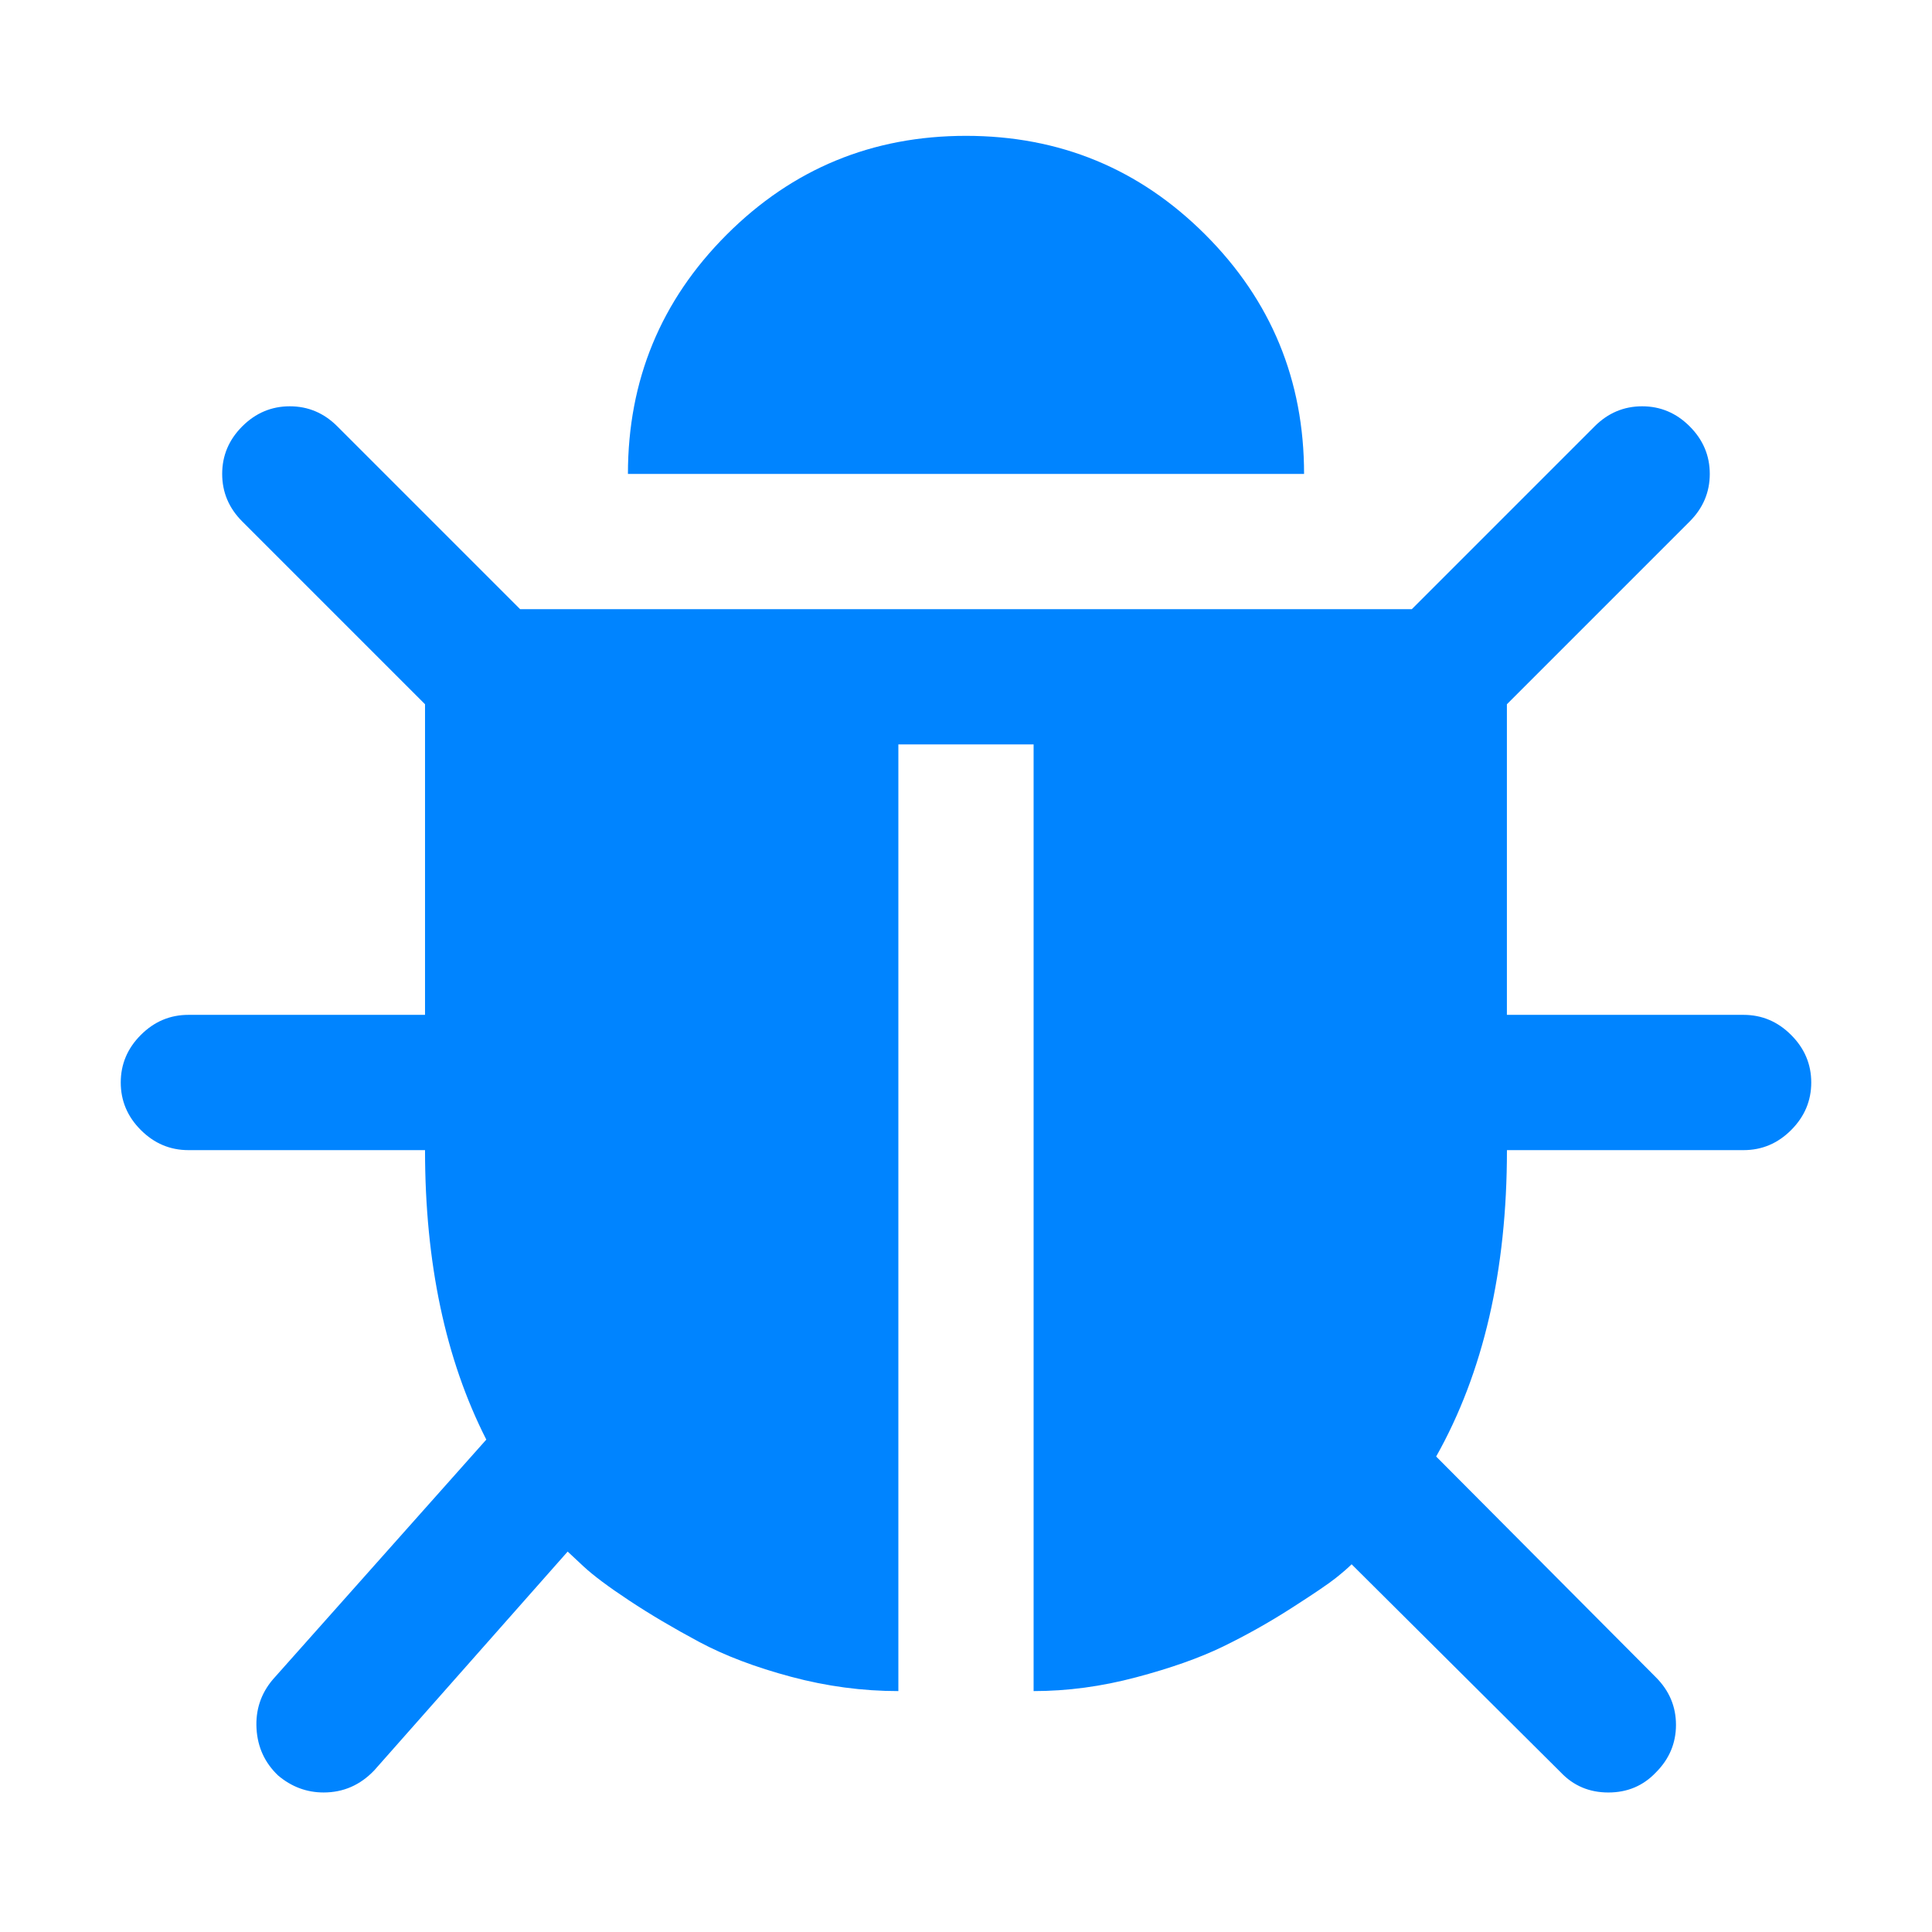
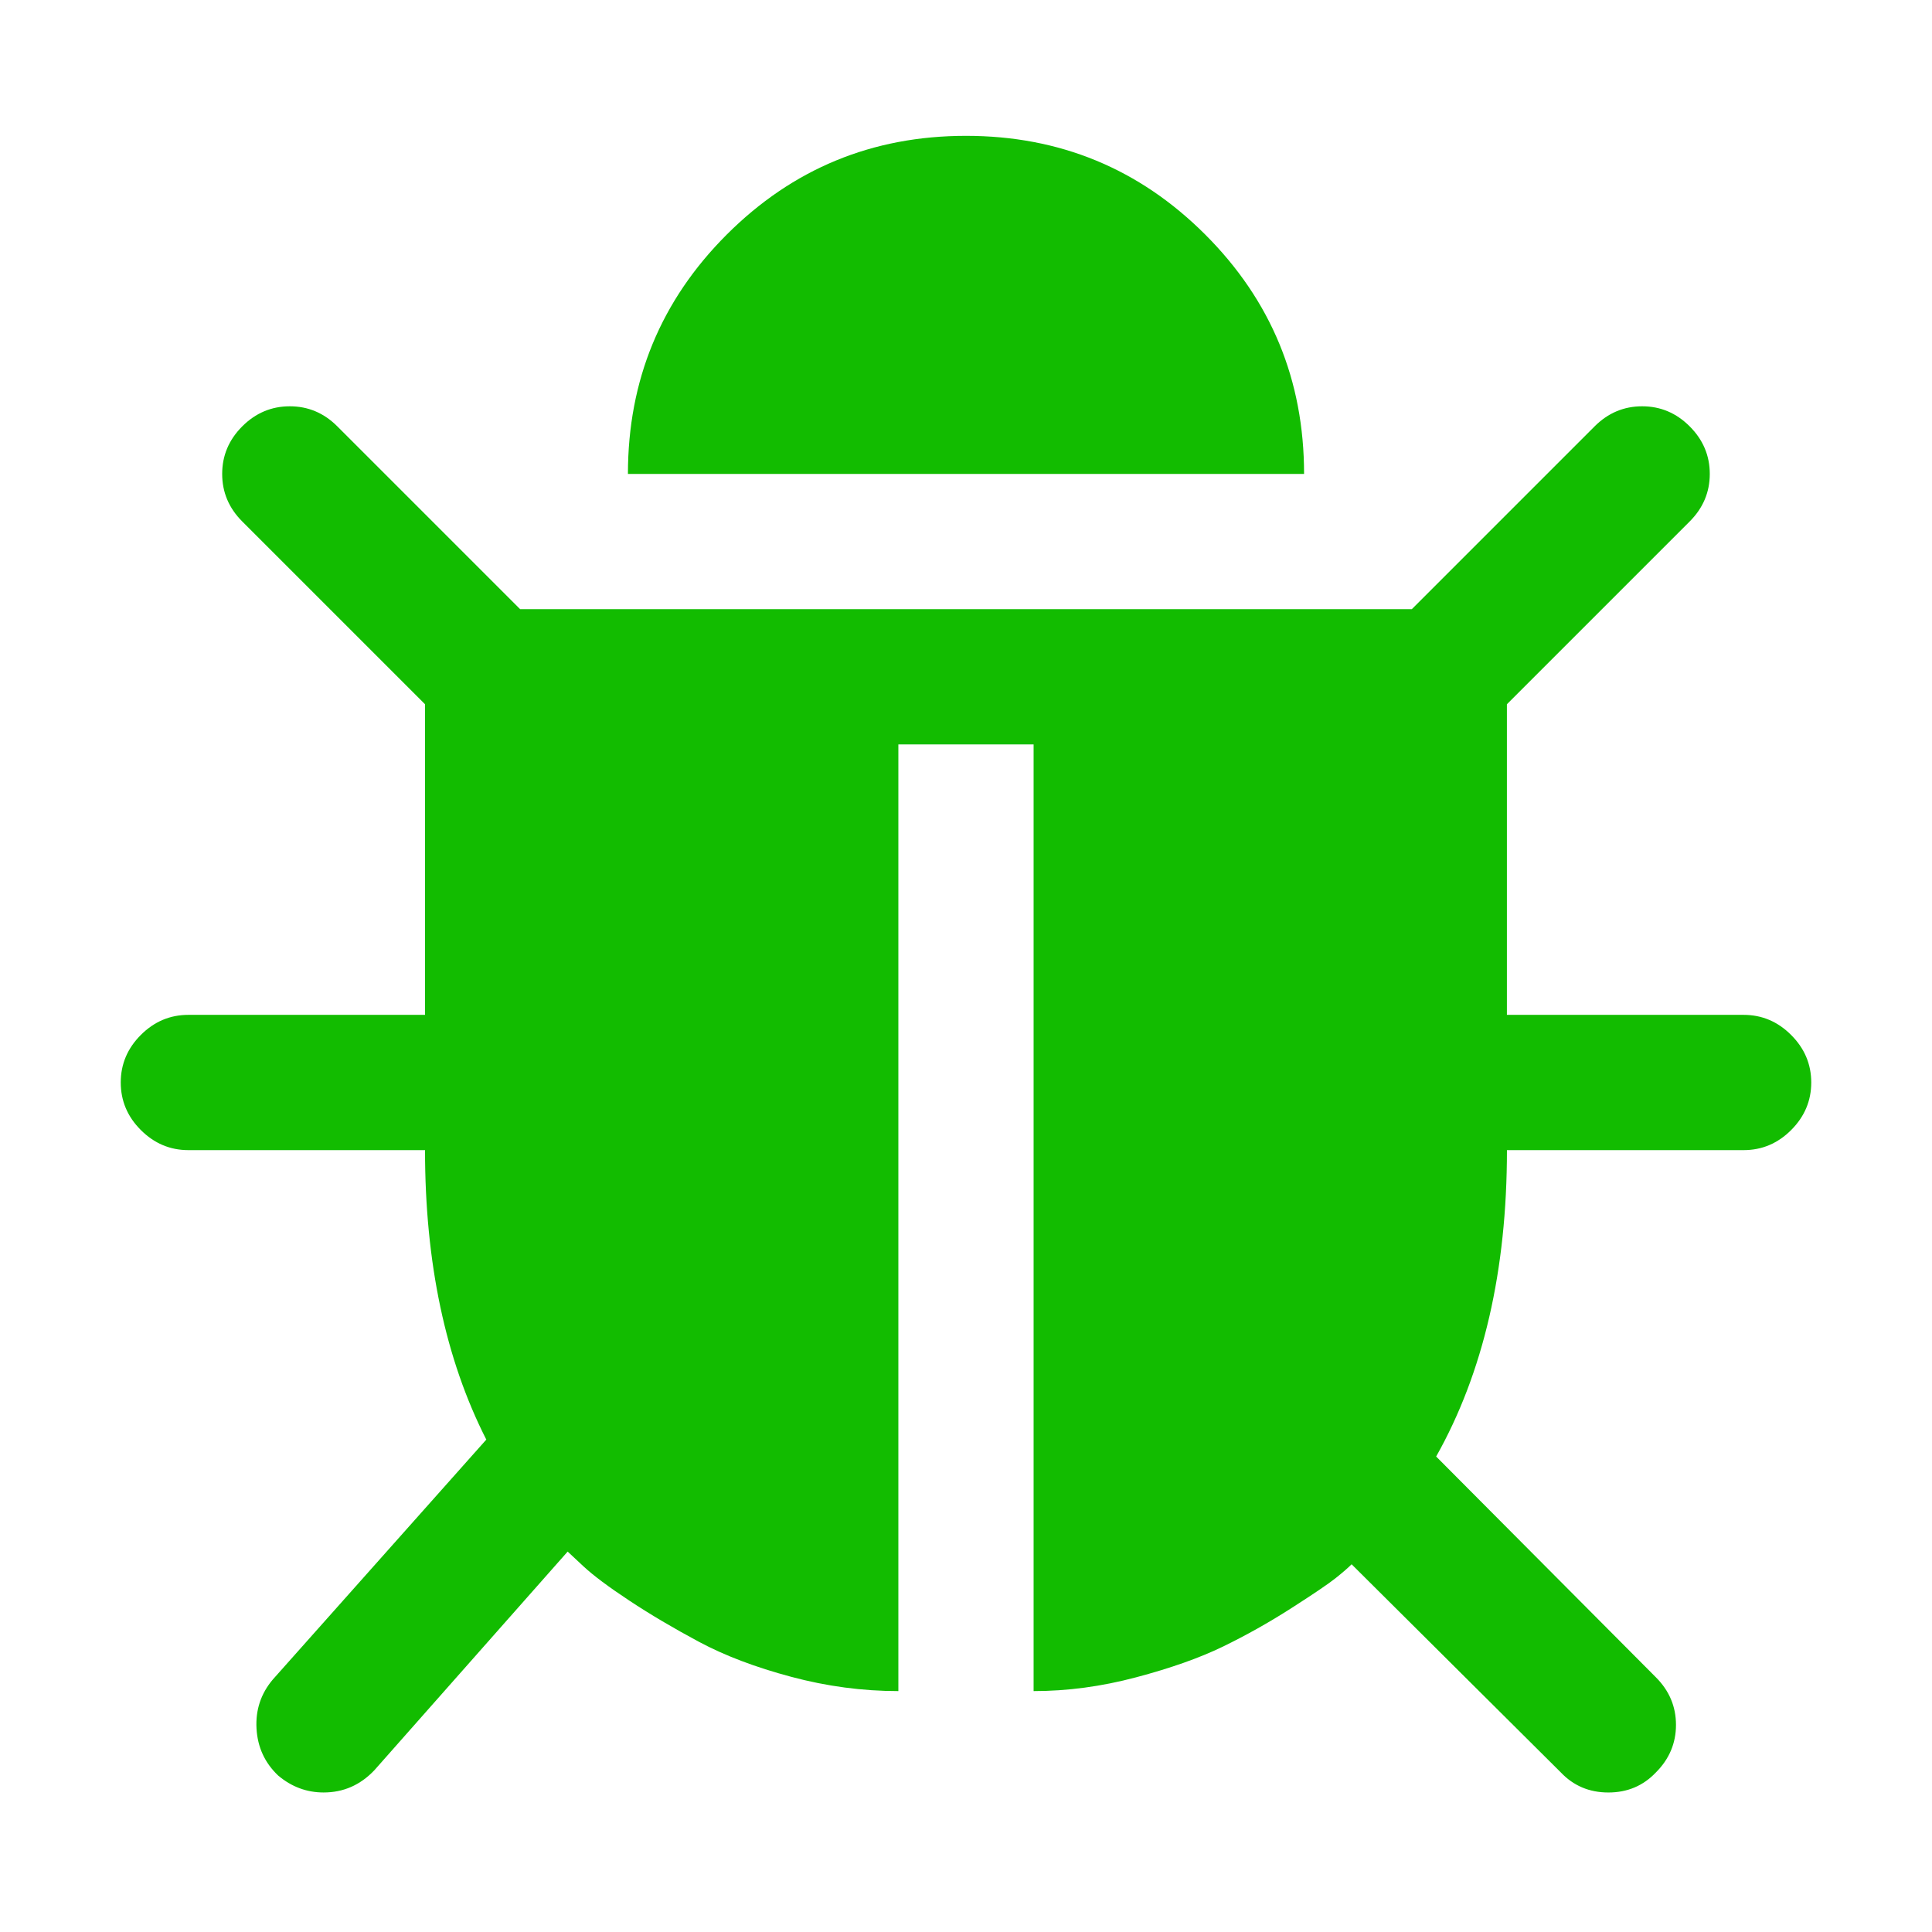
<svg xmlns="http://www.w3.org/2000/svg" width="128px" height="128px" viewBox="0 0 128 128" version="1.1">
  <g stroke="none" stroke-width="1" fill="none" fill-rule="evenodd">
-     <g fill-rule="nonzero" fill="#0084FF">
+     <g fill-rule="nonzero" fill="#12bc00">
      <path d="M118.665,68.568 C119.555,69.455 120,70.506 120,71.719 C120,72.932 119.554,73.982 118.668,74.869 C117.783,75.755 116.732,76.199 115.519,76.199 L99.839,76.199 C99.839,84.178 98.276,90.945 95.149,96.498 L109.709,111.127 C110.594,112.013 111.038,113.063 111.038,114.277 C111.038,115.49 110.594,116.541 109.709,117.427 C108.868,118.314 107.818,118.757 106.558,118.757 C105.298,118.757 104.25,118.314 103.408,117.427 L89.548,103.638 C89.315,103.871 88.966,104.174 88.498,104.548 C88.031,104.922 87.051,105.587 85.558,106.543 C84.066,107.5 82.547,108.35 81.009,109.098 C79.468,109.845 77.554,110.521 75.267,111.127 C72.981,111.735 70.718,112.039 68.479,112.039 L68.479,49.32 L59.519,49.32 L59.519,112.039 C57.139,112.039 54.771,111.723 52.414,111.092 C50.058,110.463 48.028,109.693 46.324,108.783 C44.621,107.871 43.081,106.961 41.704,106.051 C40.327,105.142 39.313,104.385 38.66,103.778 L37.609,102.796 L24.8,117.286 C23.866,118.268 22.746,118.756 21.44,118.756 C20.32,118.756 19.317,118.382 18.43,117.635 C17.543,116.794 17.065,115.756 16.995,114.521 C16.925,113.285 17.287,112.2 18.08,111.266 L32.219,95.377 C29.513,90.058 28.159,83.663 28.159,76.199 L12.48,76.199 C11.267,76.199 10.217,75.754 9.33,74.867 C8.444,73.982 8,72.931 8,71.717 C8,70.505 8.444,69.454 9.33,68.568 C10.217,67.681 11.267,67.237 12.48,67.237 L28.159,67.237 L28.159,46.658 L16.049,34.548 C15.163,33.662 14.72,32.612 14.72,31.398 C14.72,30.185 15.163,29.135 16.049,28.248 C16.936,27.362 17.986,26.918 19.2,26.918 C20.413,26.918 21.463,27.361 22.349,28.248 L34.459,40.358 L93.537,40.358 L105.647,28.248 C106.533,27.362 107.583,26.918 108.797,26.918 C110.01,26.918 111.06,27.361 111.946,28.248 C112.833,29.135 113.277,30.185 113.277,31.398 C113.277,32.612 112.832,33.662 111.946,34.548 L99.836,46.658 L99.836,67.237 L115.515,67.237 C116.729,67.237 117.781,67.681 118.665,68.568 Z M79.854,15.545 C84.217,19.908 86.398,25.194 86.398,31.399 L41.602,31.399 C41.602,25.193 43.783,19.908 48.145,15.545 C52.509,11.182 57.793,9 64,9 C70.206,9 75.492,11.182 79.854,15.545 Z" id="Combined-Shape" />
    </g>
  </g>
</svg>
